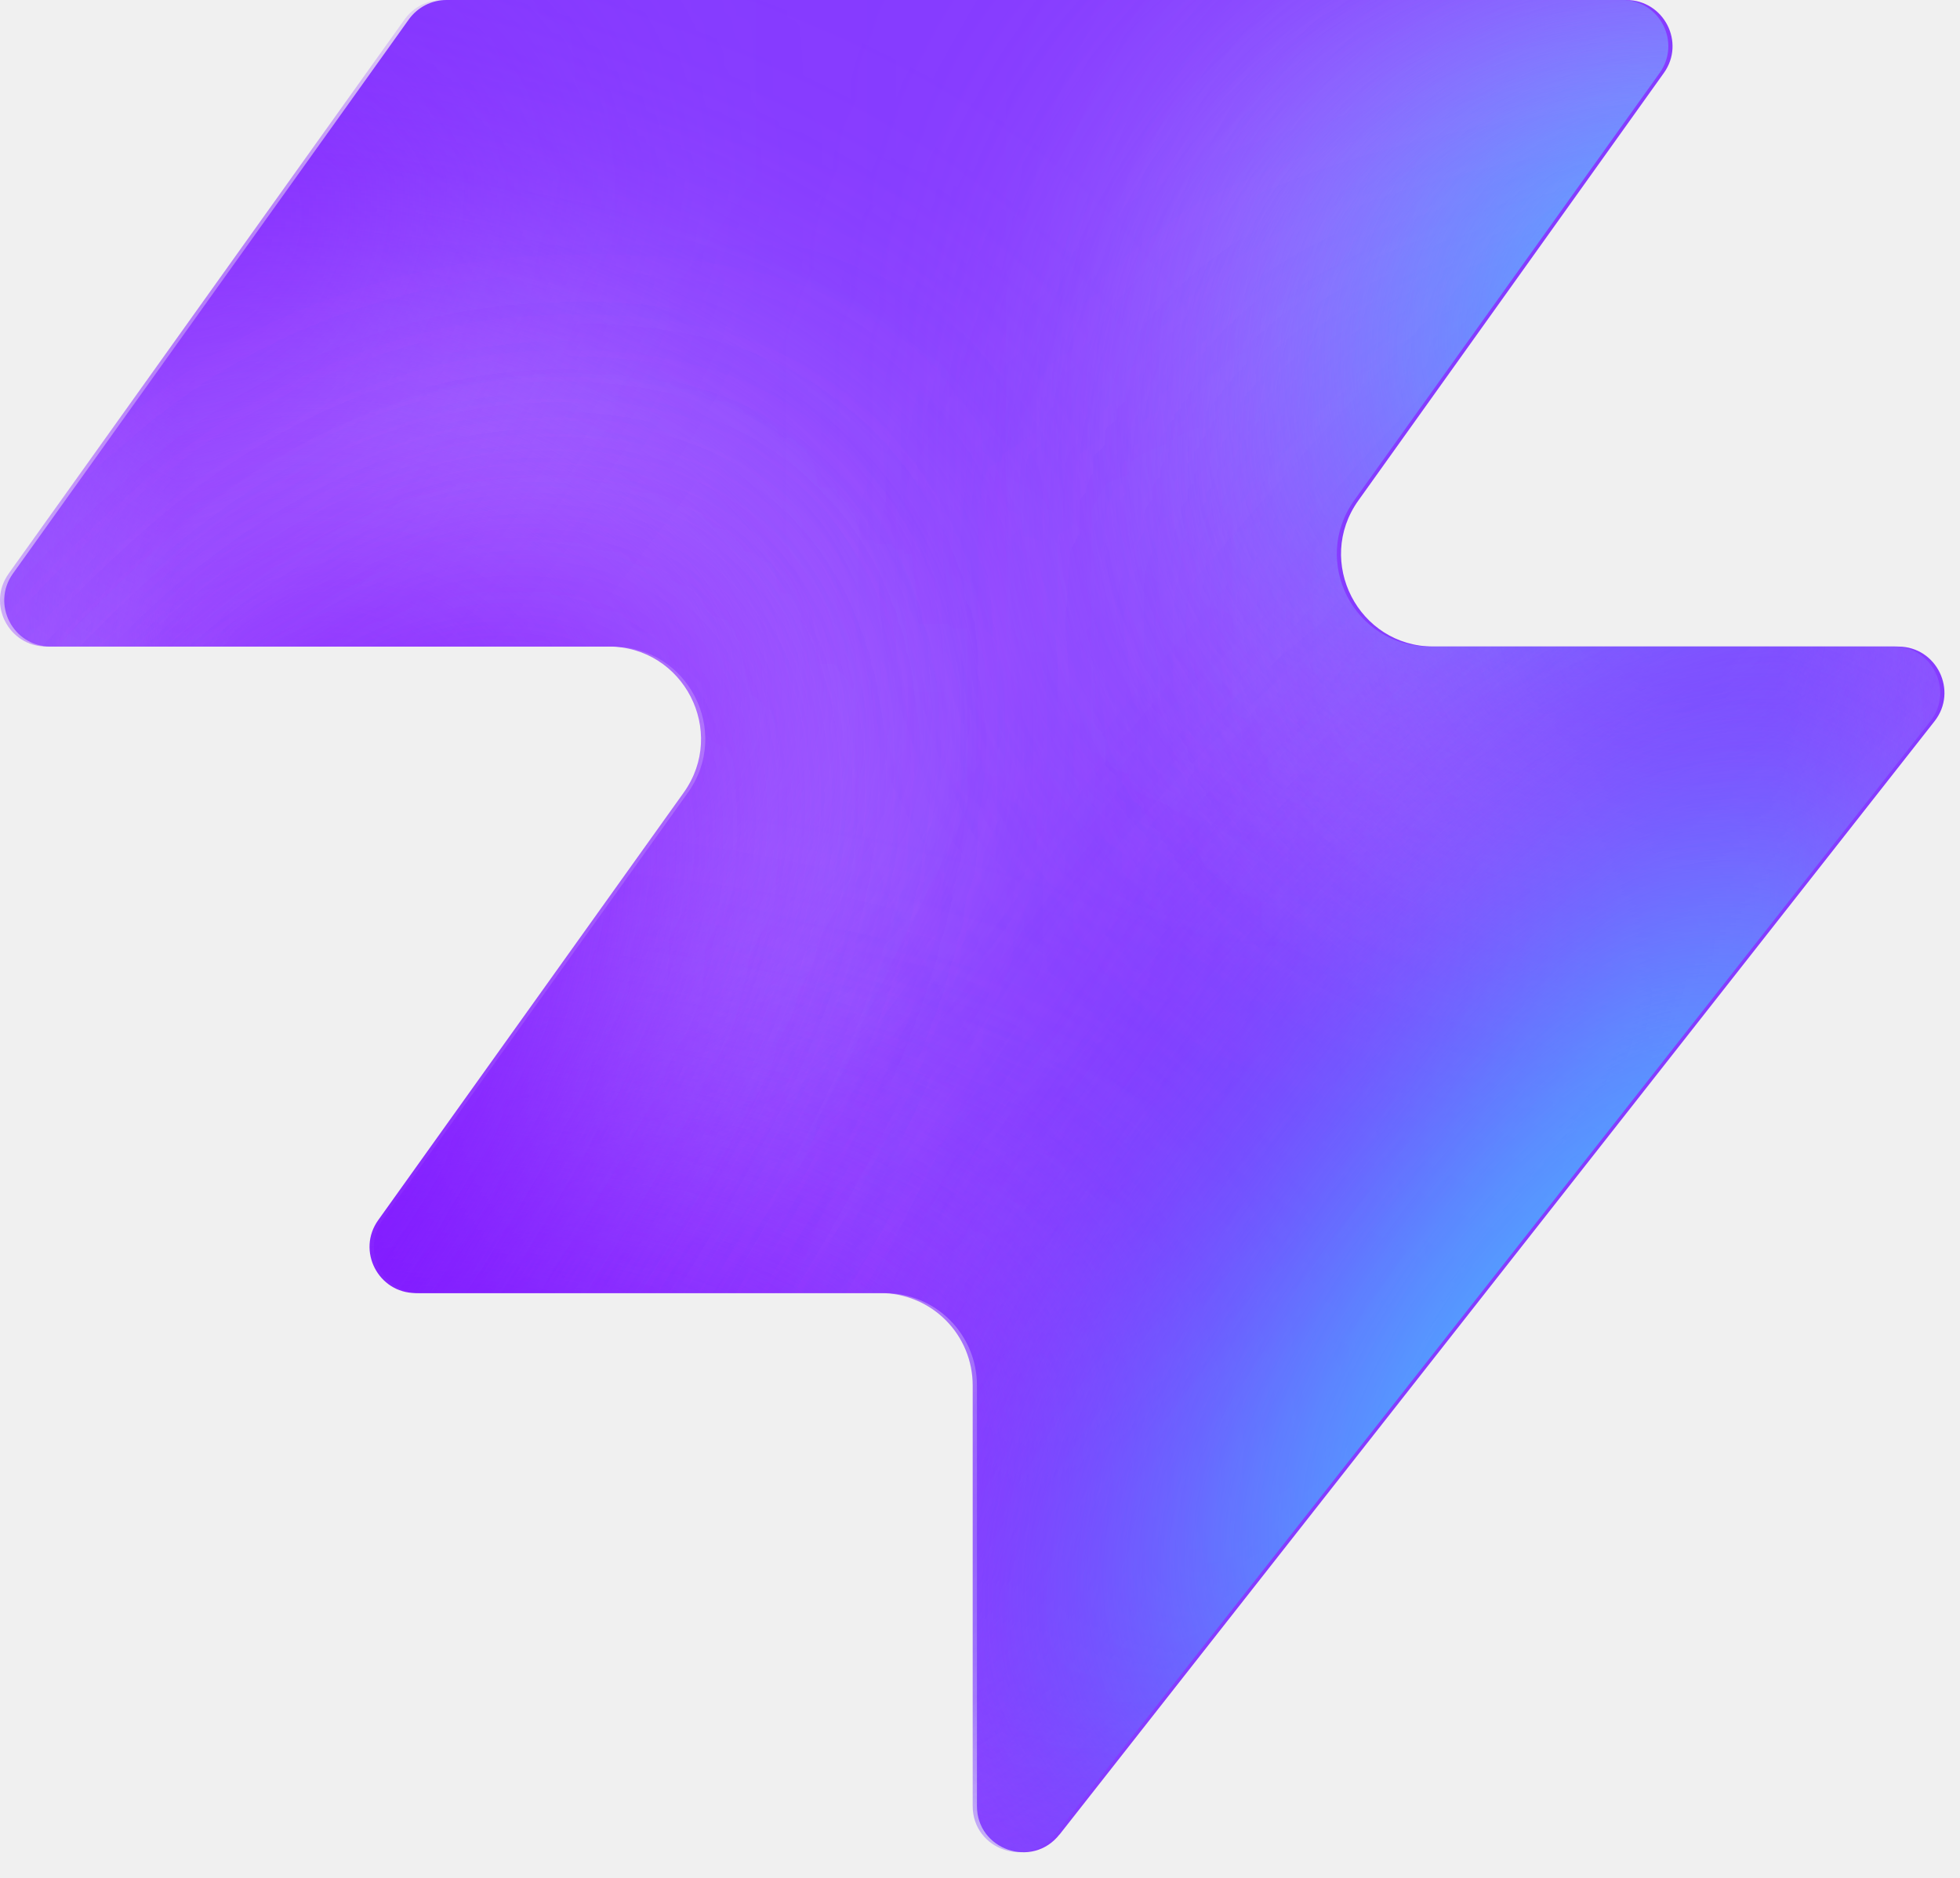
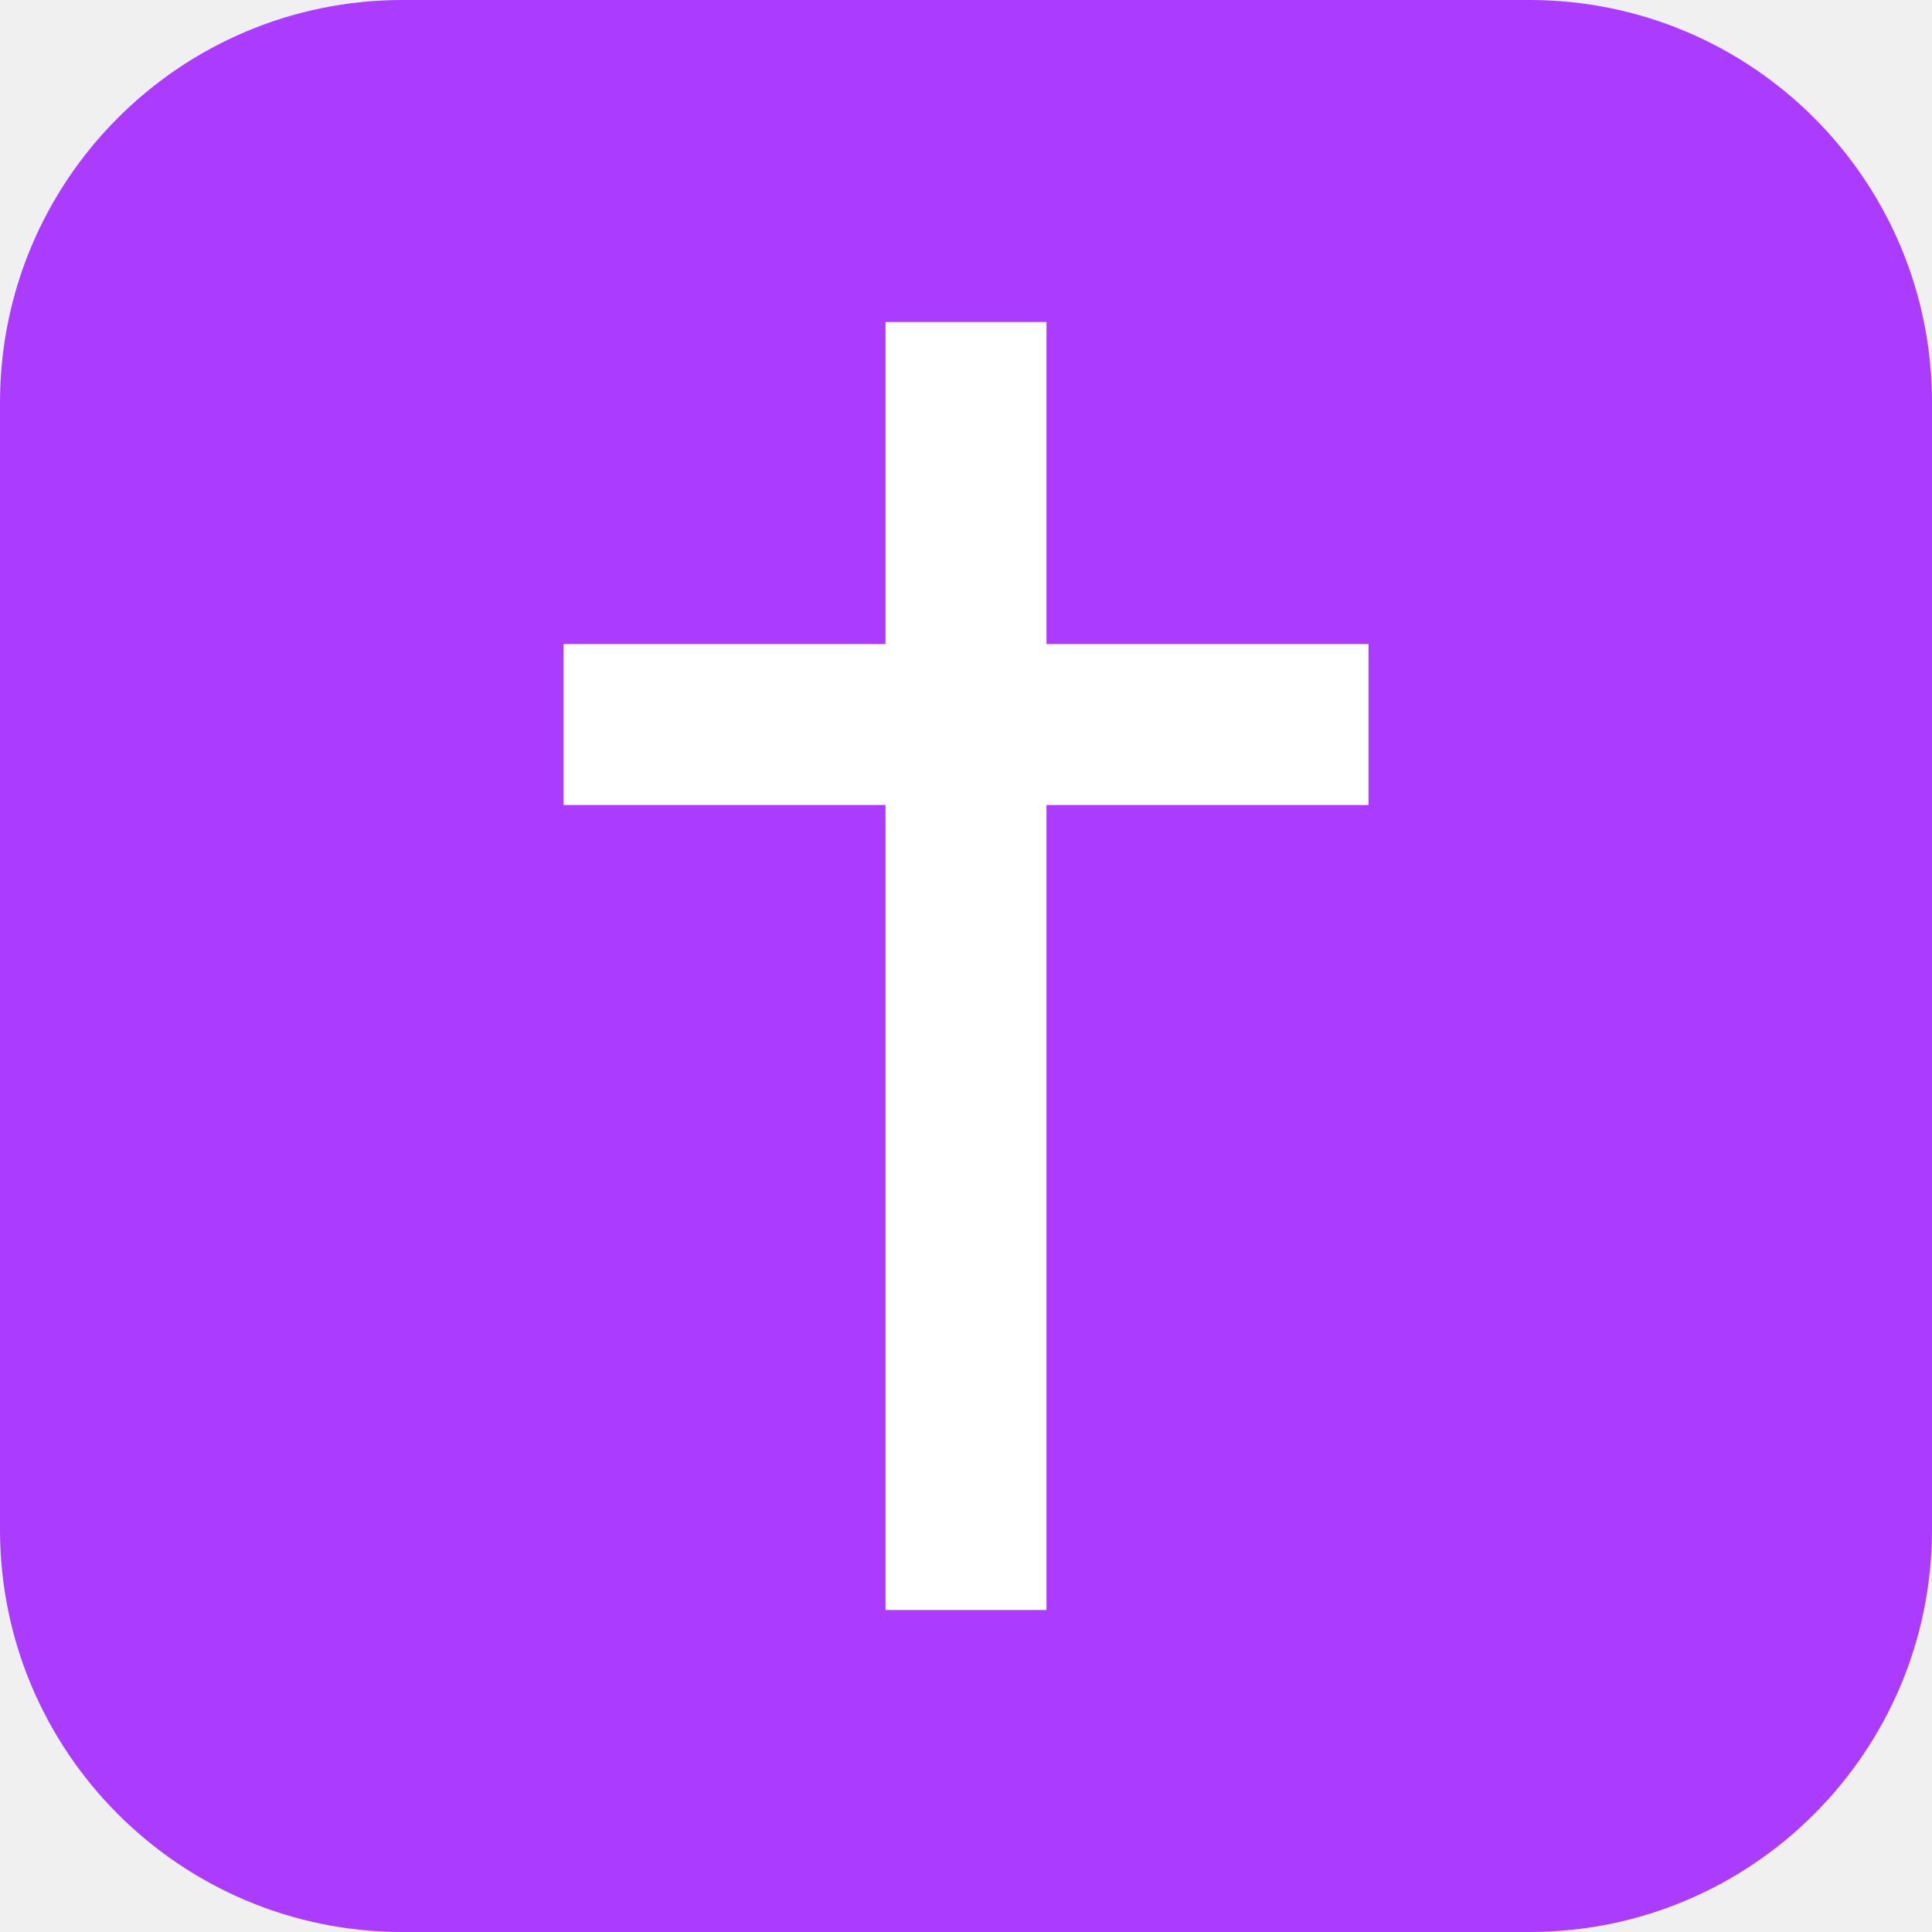
- <svg xmlns="http://www.w3.org/2000/svg" width="48" height="46" fill="none" viewBox="0 0 48 46">
-   <path fill="#863bff" d="M25.946 44.938c-.664.845-2.021.375-2.021-.698V33.937a2.26 2.26 0 0 0-2.262-2.262H10.287c-.92 0-1.456-1.04-.92-1.788l7.48-10.471c1.07-1.497 0-3.578-1.842-3.578H1.237c-.92 0-1.456-1.04-.92-1.788L10.013.474c.214-.297.556-.474.92-.474h28.894c.92 0 1.456 1.04.92 1.788l-7.48 10.471c-1.07 1.498 0 3.579 1.842 3.579h11.377c.943 0 1.473 1.088.89 1.83L25.947 44.94z" style="fill:#863bff;fill:color(display-p3 .525 .23 1);fill-opacity:1" />
-   <mask id="a" width="48" height="46" x="0" y="0" maskUnits="userSpaceOnUse" style="mask-type:alpha">
-     <path fill="#000" d="M25.842 44.938c-.664.844-2.021.375-2.021-.698V33.937a2.26 2.26 0 0 0-2.262-2.262H10.183c-.92 0-1.456-1.04-.92-1.788l7.48-10.471c1.07-1.498 0-3.579-1.842-3.579H1.133c-.92 0-1.456-1.04-.92-1.787L9.91.473c.214-.297.556-.474.92-.474h28.894c.92 0 1.456 1.04.92 1.788l-7.48 10.471c-1.07 1.498 0 3.578 1.842 3.578h11.377c.943 0 1.473 1.088.89 1.832L25.843 44.94z" style="fill:#000;fill-opacity:1" />
-   </mask>
-   <g mask="url(#a)">
-     <g filter="url(#b)">
-       <ellipse cx="5.508" cy="14.704" fill="#ede6ff" rx="5.508" ry="14.704" style="fill:#ede6ff;fill:color(display-p3 .927 .903 1);fill-opacity:1" transform="matrix(.00324 1 1 -.00324 -4.47 31.516)" />
-     </g>
-     <g filter="url(#c)">
-       <ellipse cx="10.399" cy="29.851" fill="#ede6ff" rx="10.399" ry="29.851" style="fill:#ede6ff;fill:color(display-p3 .927 .903 1);fill-opacity:1" transform="matrix(.00324 1 1 -.00324 -39.328 7.883)" />
-     </g>
-     <g filter="url(#d)">
-       <ellipse cx="5.508" cy="30.487" fill="#7e14ff" rx="5.508" ry="30.487" style="fill:#7e14ff;fill:color(display-p3 .492 .077 1);fill-opacity:1" transform="rotate(89.814 -25.913 -14.639)scale(1 -1)" />
-     </g>
-     <g filter="url(#e)">
-       <ellipse cx="5.508" cy="30.599" fill="#7e14ff" rx="5.508" ry="30.599" style="fill:#7e14ff;fill:color(display-p3 .492 .077 1);fill-opacity:1" transform="rotate(89.814 -32.644 -3.334)scale(1 -1)" />
-     </g>
-     <g filter="url(#f)">
-       <ellipse cx="5.508" cy="30.599" fill="#7e14ff" rx="5.508" ry="30.599" style="fill:#7e14ff;fill:color(display-p3 .492 .077 1);fill-opacity:1" transform="matrix(.00324 1 1 -.00324 -34.34 30.47)" />
-     </g>
-     <g filter="url(#g)">
-       <ellipse cx="14.072" cy="22.078" fill="#ede6ff" rx="14.072" ry="22.078" style="fill:#ede6ff;fill:color(display-p3 .927 .903 1);fill-opacity:1" transform="rotate(93.35 24.506 48.493)scale(-1 1)" />
-     </g>
-     <g filter="url(#h)">
-       <ellipse cx="3.47" cy="21.501" fill="#7e14ff" rx="3.47" ry="21.501" style="fill:#7e14ff;fill:color(display-p3 .492 .077 1);fill-opacity:1" transform="rotate(89.009 28.708 47.59)scale(-1 1)" />
-     </g>
-     <g filter="url(#i)">
-       <ellipse cx="3.47" cy="21.501" fill="#7e14ff" rx="3.47" ry="21.501" style="fill:#7e14ff;fill:color(display-p3 .492 .077 1);fill-opacity:1" transform="rotate(89.009 28.708 47.59)scale(-1 1)" />
-     </g>
-     <g filter="url(#j)">
-       <ellipse cx=".387" cy="8.972" fill="#7e14ff" rx="4.407" ry="29.108" style="fill:#7e14ff;fill:color(display-p3 .492 .077 1);fill-opacity:1" transform="rotate(39.51 .387 8.972)" />
-     </g>
-     <g filter="url(#k)">
-       <ellipse cx="47.523" cy="-6.092" fill="#7e14ff" rx="4.407" ry="29.108" style="fill:#7e14ff;fill:color(display-p3 .492 .077 1);fill-opacity:1" transform="rotate(37.892 47.523 -6.092)" />
-     </g>
-     <g filter="url(#l)">
-       <ellipse cx="41.412" cy="6.333" fill="#47bfff" rx="5.971" ry="9.665" style="fill:#47bfff;fill:color(display-p3 .28 .748 1);fill-opacity:1" transform="rotate(37.892 41.412 6.333)" />
-     </g>
-     <g filter="url(#m)">
-       <ellipse cx="-1.879" cy="38.332" fill="#7e14ff" rx="4.407" ry="29.108" style="fill:#7e14ff;fill:color(display-p3 .492 .077 1);fill-opacity:1" transform="rotate(37.892 -1.88 38.332)" />
-     </g>
-     <g filter="url(#n)">
-       <ellipse cx="-1.879" cy="38.332" fill="#7e14ff" rx="4.407" ry="29.108" style="fill:#7e14ff;fill:color(display-p3 .492 .077 1);fill-opacity:1" transform="rotate(37.892 -1.88 38.332)" />
-     </g>
-     <g filter="url(#o)">
-       <ellipse cx="35.651" cy="29.907" fill="#7e14ff" rx="4.407" ry="29.108" style="fill:#7e14ff;fill:color(display-p3 .492 .077 1);fill-opacity:1" transform="rotate(37.892 35.651 29.907)" />
-     </g>
-     <g filter="url(#p)">
-       <ellipse cx="38.418" cy="32.4" fill="#47bfff" rx="5.971" ry="15.297" style="fill:#47bfff;fill:color(display-p3 .28 .748 1);fill-opacity:1" transform="rotate(37.892 38.418 32.4)" />
-     </g>
-   </g>
-   <defs>
-     <filter id="b" width="60.045" height="41.654" x="-19.77" y="16.149" color-interpolation-filters="sRGB" filterUnits="userSpaceOnUse">
-       <feFlood flood-opacity="0" result="BackgroundImageFix" />
-       <feBlend in="SourceGraphic" in2="BackgroundImageFix" result="shape" />
-       <feGaussianBlur result="effect1_foregroundBlur_2002_17158" stdDeviation="7.659" />
-     </filter>
-     <filter id="c" width="90.34" height="51.437" x="-54.613" y="-7.533" color-interpolation-filters="sRGB" filterUnits="userSpaceOnUse">
-       <feFlood flood-opacity="0" result="BackgroundImageFix" />
-       <feBlend in="SourceGraphic" in2="BackgroundImageFix" result="shape" />
-       <feGaussianBlur result="effect1_foregroundBlur_2002_17158" stdDeviation="7.659" />
-     </filter>
-     <filter id="d" width="79.355" height="29.4" x="-49.64" y="2.03" color-interpolation-filters="sRGB" filterUnits="userSpaceOnUse">
-       <feFlood flood-opacity="0" result="BackgroundImageFix" />
-       <feBlend in="SourceGraphic" in2="BackgroundImageFix" result="shape" />
-       <feGaussianBlur result="effect1_foregroundBlur_2002_17158" stdDeviation="4.596" />
-     </filter>
-     <filter id="e" width="79.579" height="29.4" x="-45.045" y="20.029" color-interpolation-filters="sRGB" filterUnits="userSpaceOnUse">
-       <feFlood flood-opacity="0" result="BackgroundImageFix" />
-       <feBlend in="SourceGraphic" in2="BackgroundImageFix" result="shape" />
-       <feGaussianBlur result="effect1_foregroundBlur_2002_17158" stdDeviation="4.596" />
-     </filter>
-     <filter id="f" width="79.579" height="29.4" x="-43.513" y="21.178" color-interpolation-filters="sRGB" filterUnits="userSpaceOnUse">
-       <feFlood flood-opacity="0" result="BackgroundImageFix" />
-       <feBlend in="SourceGraphic" in2="BackgroundImageFix" result="shape" />
-       <feGaussianBlur result="effect1_foregroundBlur_2002_17158" stdDeviation="4.596" />
-     </filter>
-     <filter id="g" width="74.749" height="58.852" x="15.756" y="-17.901" color-interpolation-filters="sRGB" filterUnits="userSpaceOnUse">
-       <feFlood flood-opacity="0" result="BackgroundImageFix" />
-       <feBlend in="SourceGraphic" in2="BackgroundImageFix" result="shape" />
-       <feGaussianBlur result="effect1_foregroundBlur_2002_17158" stdDeviation="7.659" />
-     </filter>
-     <filter id="h" width="61.377" height="25.362" x="23.548" y="2.284" color-interpolation-filters="sRGB" filterUnits="userSpaceOnUse">
-       <feFlood flood-opacity="0" result="BackgroundImageFix" />
-       <feBlend in="SourceGraphic" in2="BackgroundImageFix" result="shape" />
-       <feGaussianBlur result="effect1_foregroundBlur_2002_17158" stdDeviation="4.596" />
-     </filter>
-     <filter id="i" width="61.377" height="25.362" x="23.548" y="2.284" color-interpolation-filters="sRGB" filterUnits="userSpaceOnUse">
-       <feFlood flood-opacity="0" result="BackgroundImageFix" />
-       <feBlend in="SourceGraphic" in2="BackgroundImageFix" result="shape" />
-       <feGaussianBlur result="effect1_foregroundBlur_2002_17158" stdDeviation="4.596" />
-     </filter>
-     <filter id="j" width="56.045" height="63.649" x="-27.636" y="-22.853" color-interpolation-filters="sRGB" filterUnits="userSpaceOnUse">
-       <feFlood flood-opacity="0" result="BackgroundImageFix" />
-       <feBlend in="SourceGraphic" in2="BackgroundImageFix" result="shape" />
-       <feGaussianBlur result="effect1_foregroundBlur_2002_17158" stdDeviation="4.596" />
-     </filter>
-     <filter id="k" width="54.814" height="64.646" x="20.116" y="-38.415" color-interpolation-filters="sRGB" filterUnits="userSpaceOnUse">
-       <feFlood flood-opacity="0" result="BackgroundImageFix" />
-       <feBlend in="SourceGraphic" in2="BackgroundImageFix" result="shape" />
-       <feGaussianBlur result="effect1_foregroundBlur_2002_17158" stdDeviation="4.596" />
-     </filter>
-     <filter id="l" width="33.541" height="35.313" x="24.641" y="-11.323" color-interpolation-filters="sRGB" filterUnits="userSpaceOnUse">
-       <feFlood flood-opacity="0" result="BackgroundImageFix" />
-       <feBlend in="SourceGraphic" in2="BackgroundImageFix" result="shape" />
-       <feGaussianBlur result="effect1_foregroundBlur_2002_17158" stdDeviation="4.596" />
-     </filter>
-     <filter id="m" width="54.814" height="64.646" x="-29.286" y="6.009" color-interpolation-filters="sRGB" filterUnits="userSpaceOnUse">
-       <feFlood flood-opacity="0" result="BackgroundImageFix" />
-       <feBlend in="SourceGraphic" in2="BackgroundImageFix" result="shape" />
-       <feGaussianBlur result="effect1_foregroundBlur_2002_17158" stdDeviation="4.596" />
-     </filter>
-     <filter id="n" width="54.814" height="64.646" x="-29.286" y="6.009" color-interpolation-filters="sRGB" filterUnits="userSpaceOnUse">
-       <feFlood flood-opacity="0" result="BackgroundImageFix" />
-       <feBlend in="SourceGraphic" in2="BackgroundImageFix" result="shape" />
-       <feGaussianBlur result="effect1_foregroundBlur_2002_17158" stdDeviation="4.596" />
-     </filter>
-     <filter id="o" width="54.814" height="64.646" x="8.244" y="-2.416" color-interpolation-filters="sRGB" filterUnits="userSpaceOnUse">
-       <feFlood flood-opacity="0" result="BackgroundImageFix" />
-       <feBlend in="SourceGraphic" in2="BackgroundImageFix" result="shape" />
-       <feGaussianBlur result="effect1_foregroundBlur_2002_17158" stdDeviation="4.596" />
-     </filter>
-     <filter id="p" width="39.409" height="43.623" x="18.713" y="10.588" color-interpolation-filters="sRGB" filterUnits="userSpaceOnUse">
-       <feFlood flood-opacity="0" result="BackgroundImageFix" />
-       <feBlend in="SourceGraphic" in2="BackgroundImageFix" result="shape" />
-       <feGaussianBlur result="effect1_foregroundBlur_2002_17158" stdDeviation="4.596" />
-     </filter>
-   </defs>
+ <svg xmlns="http://www.w3.org/2000/svg" width="48" height="48" viewBox="0 0 48 48">
+   <rect width="48" height="48" rx="10" fill="#aa3bff" />
+   <path d="M22 8h4v8h8v4h-8v20h-4V20h-8v-4h8z" fill="#ffffff" />
</svg>
